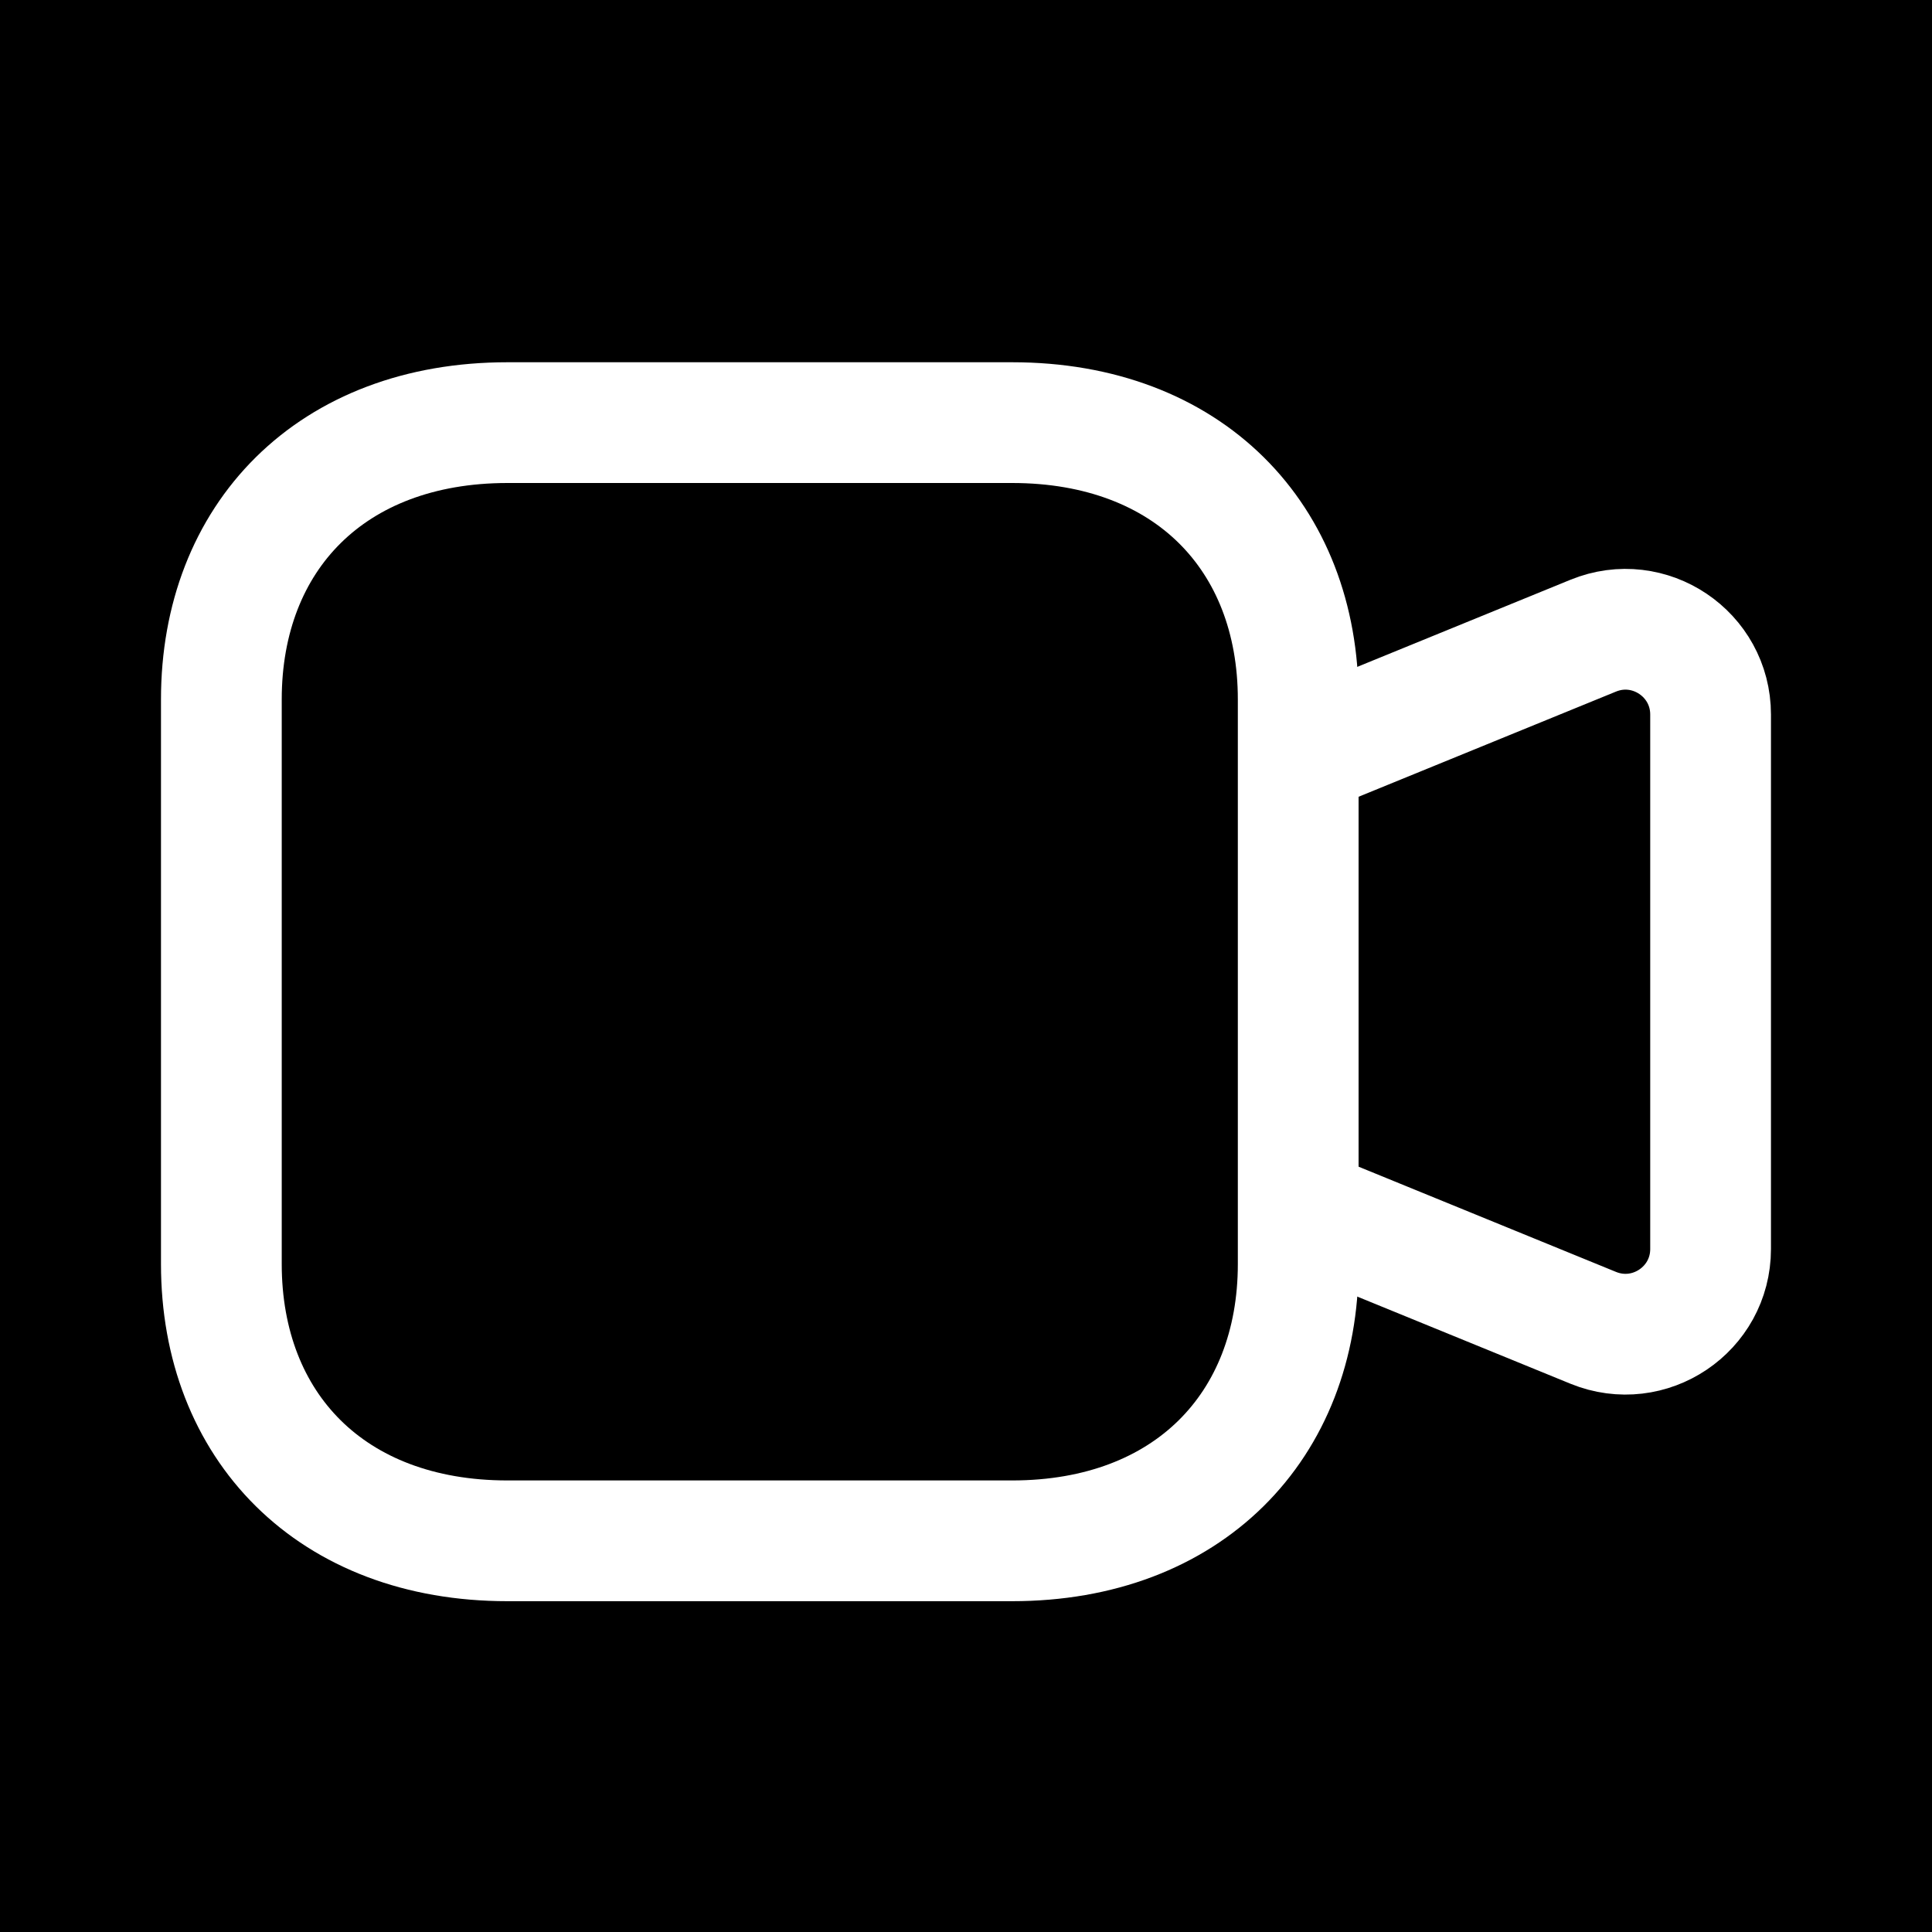
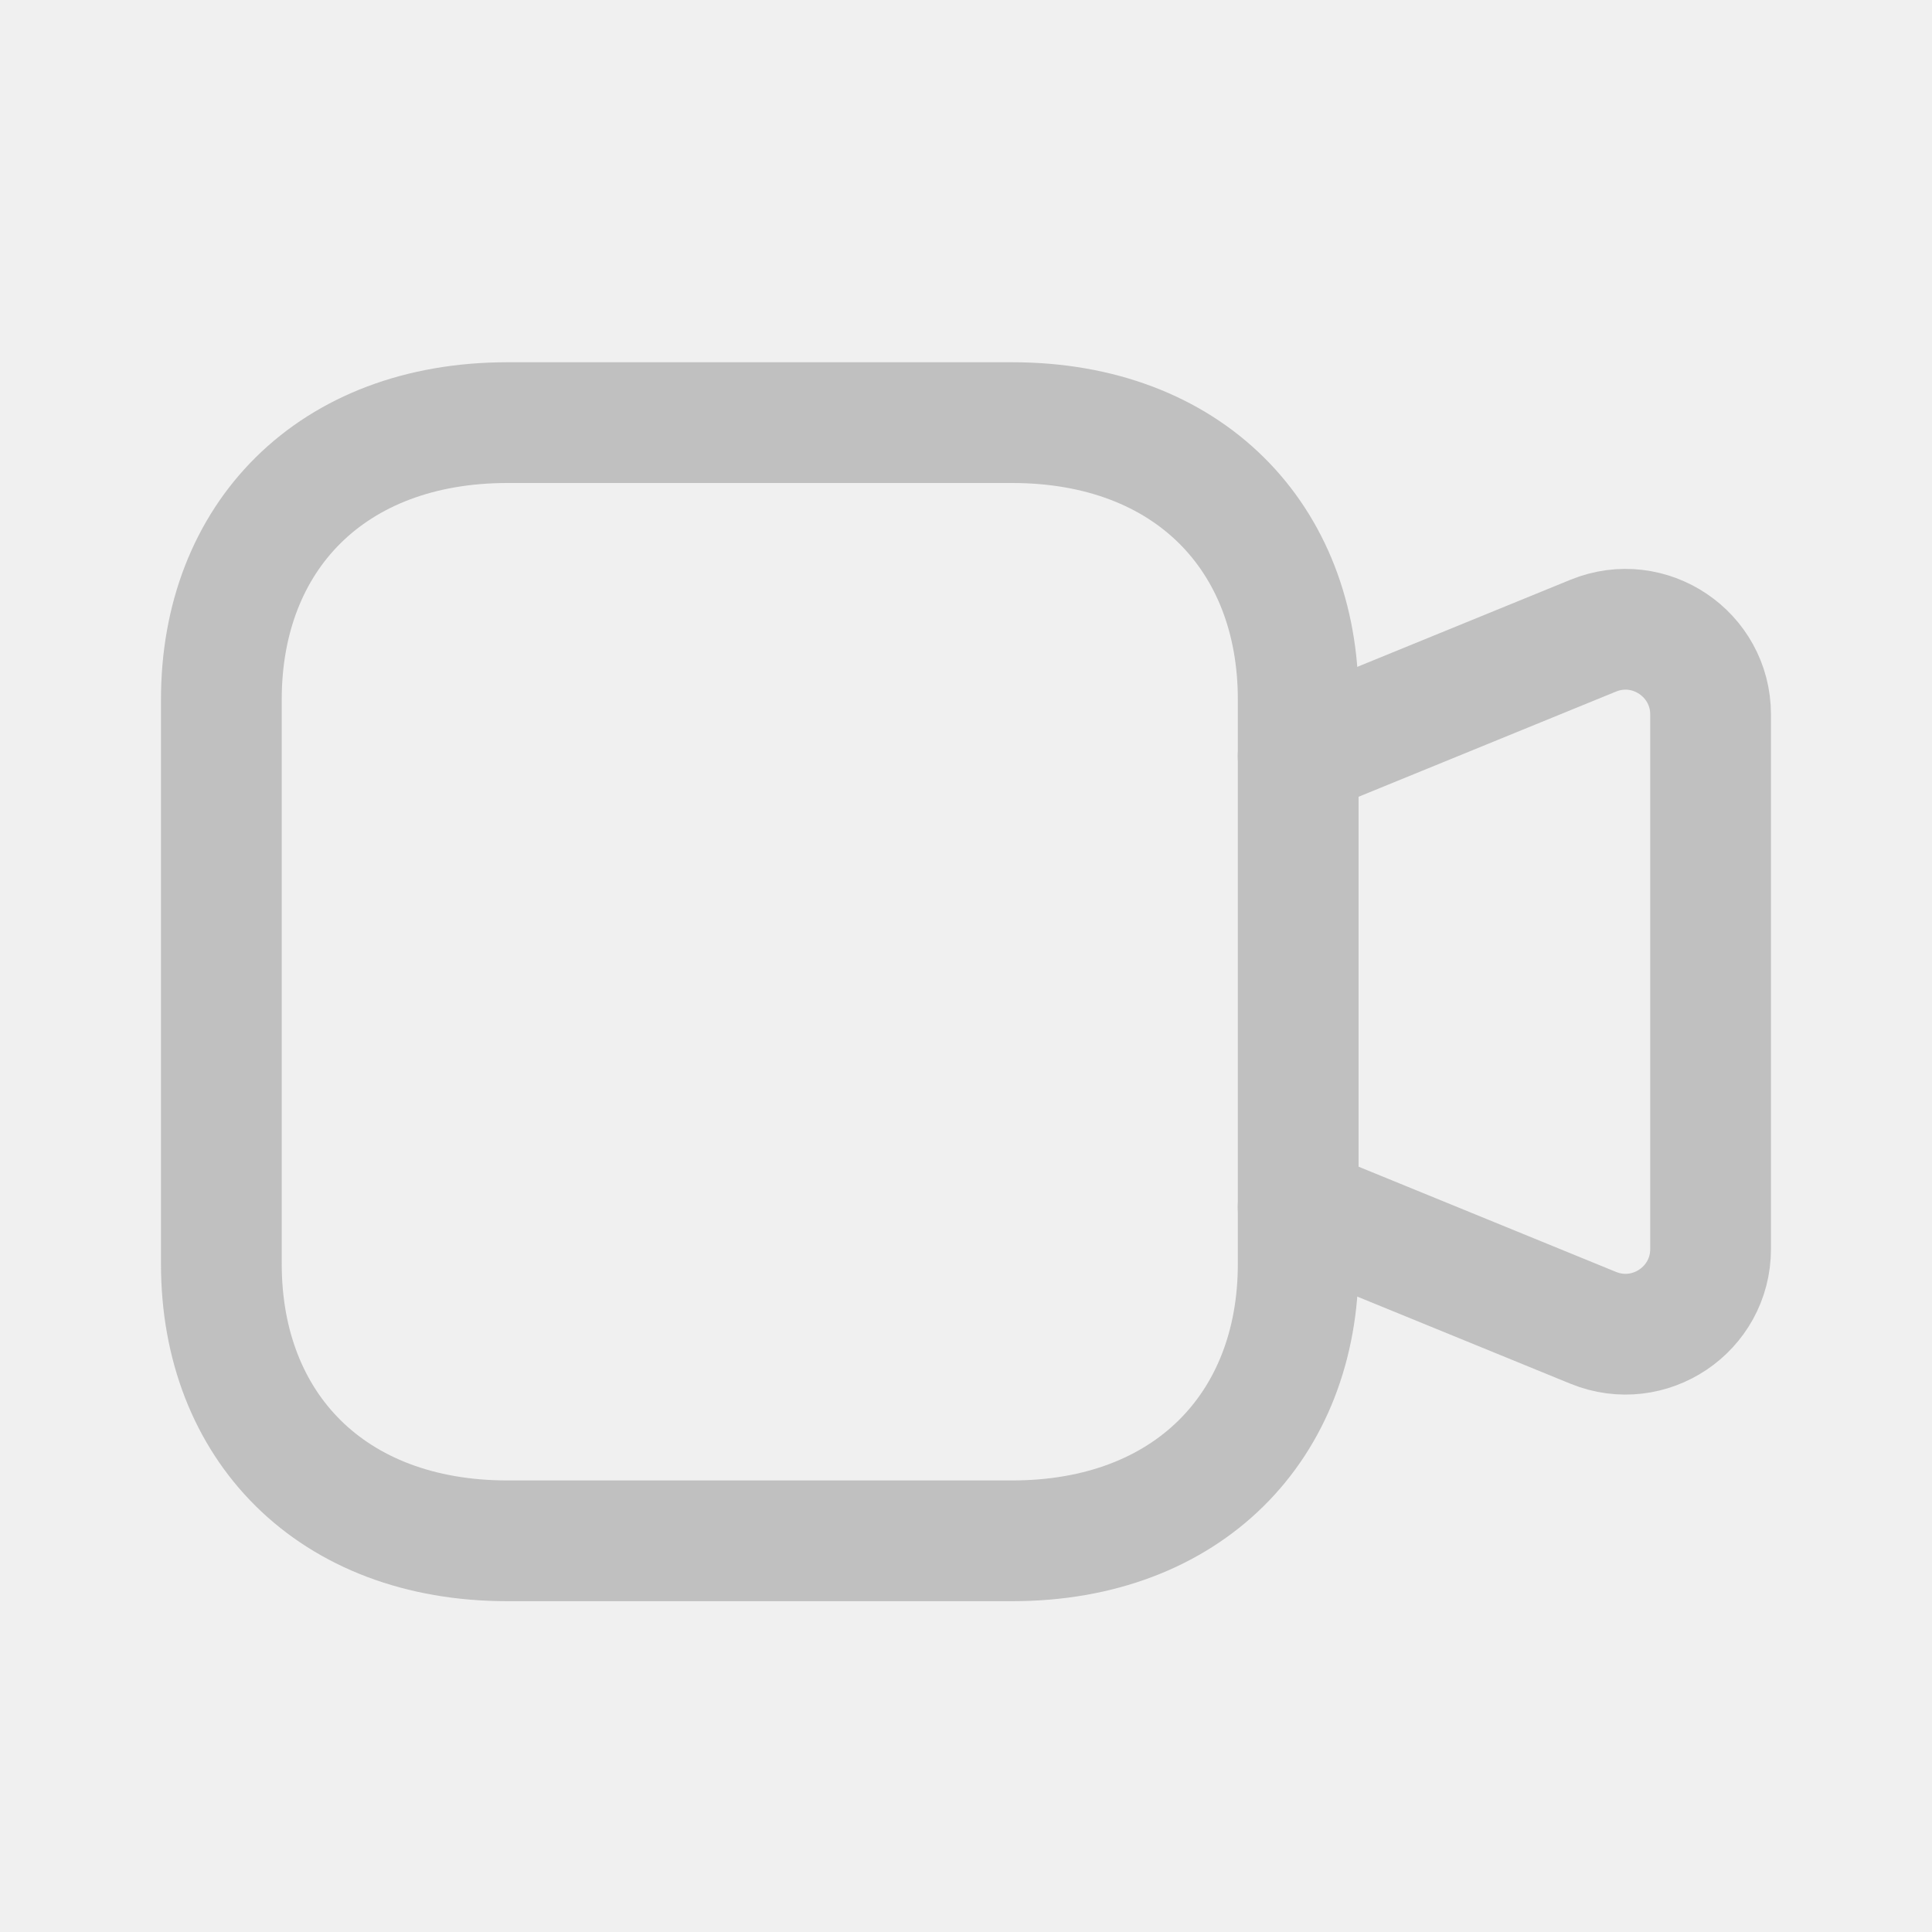
- <svg xmlns="http://www.w3.org/2000/svg" width="100" height="100" viewBox="0 0 40 40" fill="black">
-   <rect width="100" height="100" x="0" y="0" fill="black" />
-   <path d="M26.877 24.994L32.986 27.491C34.146 27.964 35.416 27.112 35.416 25.859V14.794C35.416 13.541 34.146 12.687 32.986 13.161L26.877 15.657" stroke="white" stroke-width="2.5" stroke-linecap="round" stroke-linejoin="round" />
-   <path fill-rule="evenodd" clip-rule="evenodd" d="M10.507 31.901H20.955C24.595 31.901 26.878 29.53 26.878 26.171V14.48C26.878 11.121 24.605 8.75 20.955 8.75H10.507C6.855 8.75 4.583 11.121 4.583 14.48V26.171C4.583 29.53 6.855 31.901 10.507 31.901Z" stroke="white" stroke-width="2.5" stroke-linecap="round" stroke-linejoin="round" />
+ <svg xmlns="http://www.w3.org/2000/svg" width="40" height="40" viewBox="0 0 40 40" fill="transparent">
+   <rect width="40" height="40" x="0" y="0" fill="transparent" />
+   <path d="M26.877 24.994L32.986 27.491C34.146 27.964 35.416 27.112 35.416 25.859V14.794C35.416 13.541 34.146 12.687 32.986 13.161L26.877 15.657" stroke="silver" stroke-width="2.5" stroke-linecap="round" stroke-linejoin="round" />
+   <path d="M10.507 31.901H20.955C24.595 31.901 26.878 29.53 26.878 26.171V14.48C26.878 11.121 24.605 8.75 20.955 8.75H10.507C6.855 8.75 4.583 11.121 4.583 14.48V26.171C4.583 29.53 6.855 31.901 10.507 31.901Z" stroke="silver" stroke-width="2.5" stroke-linecap="round" stroke-linejoin="round" />
</svg>
